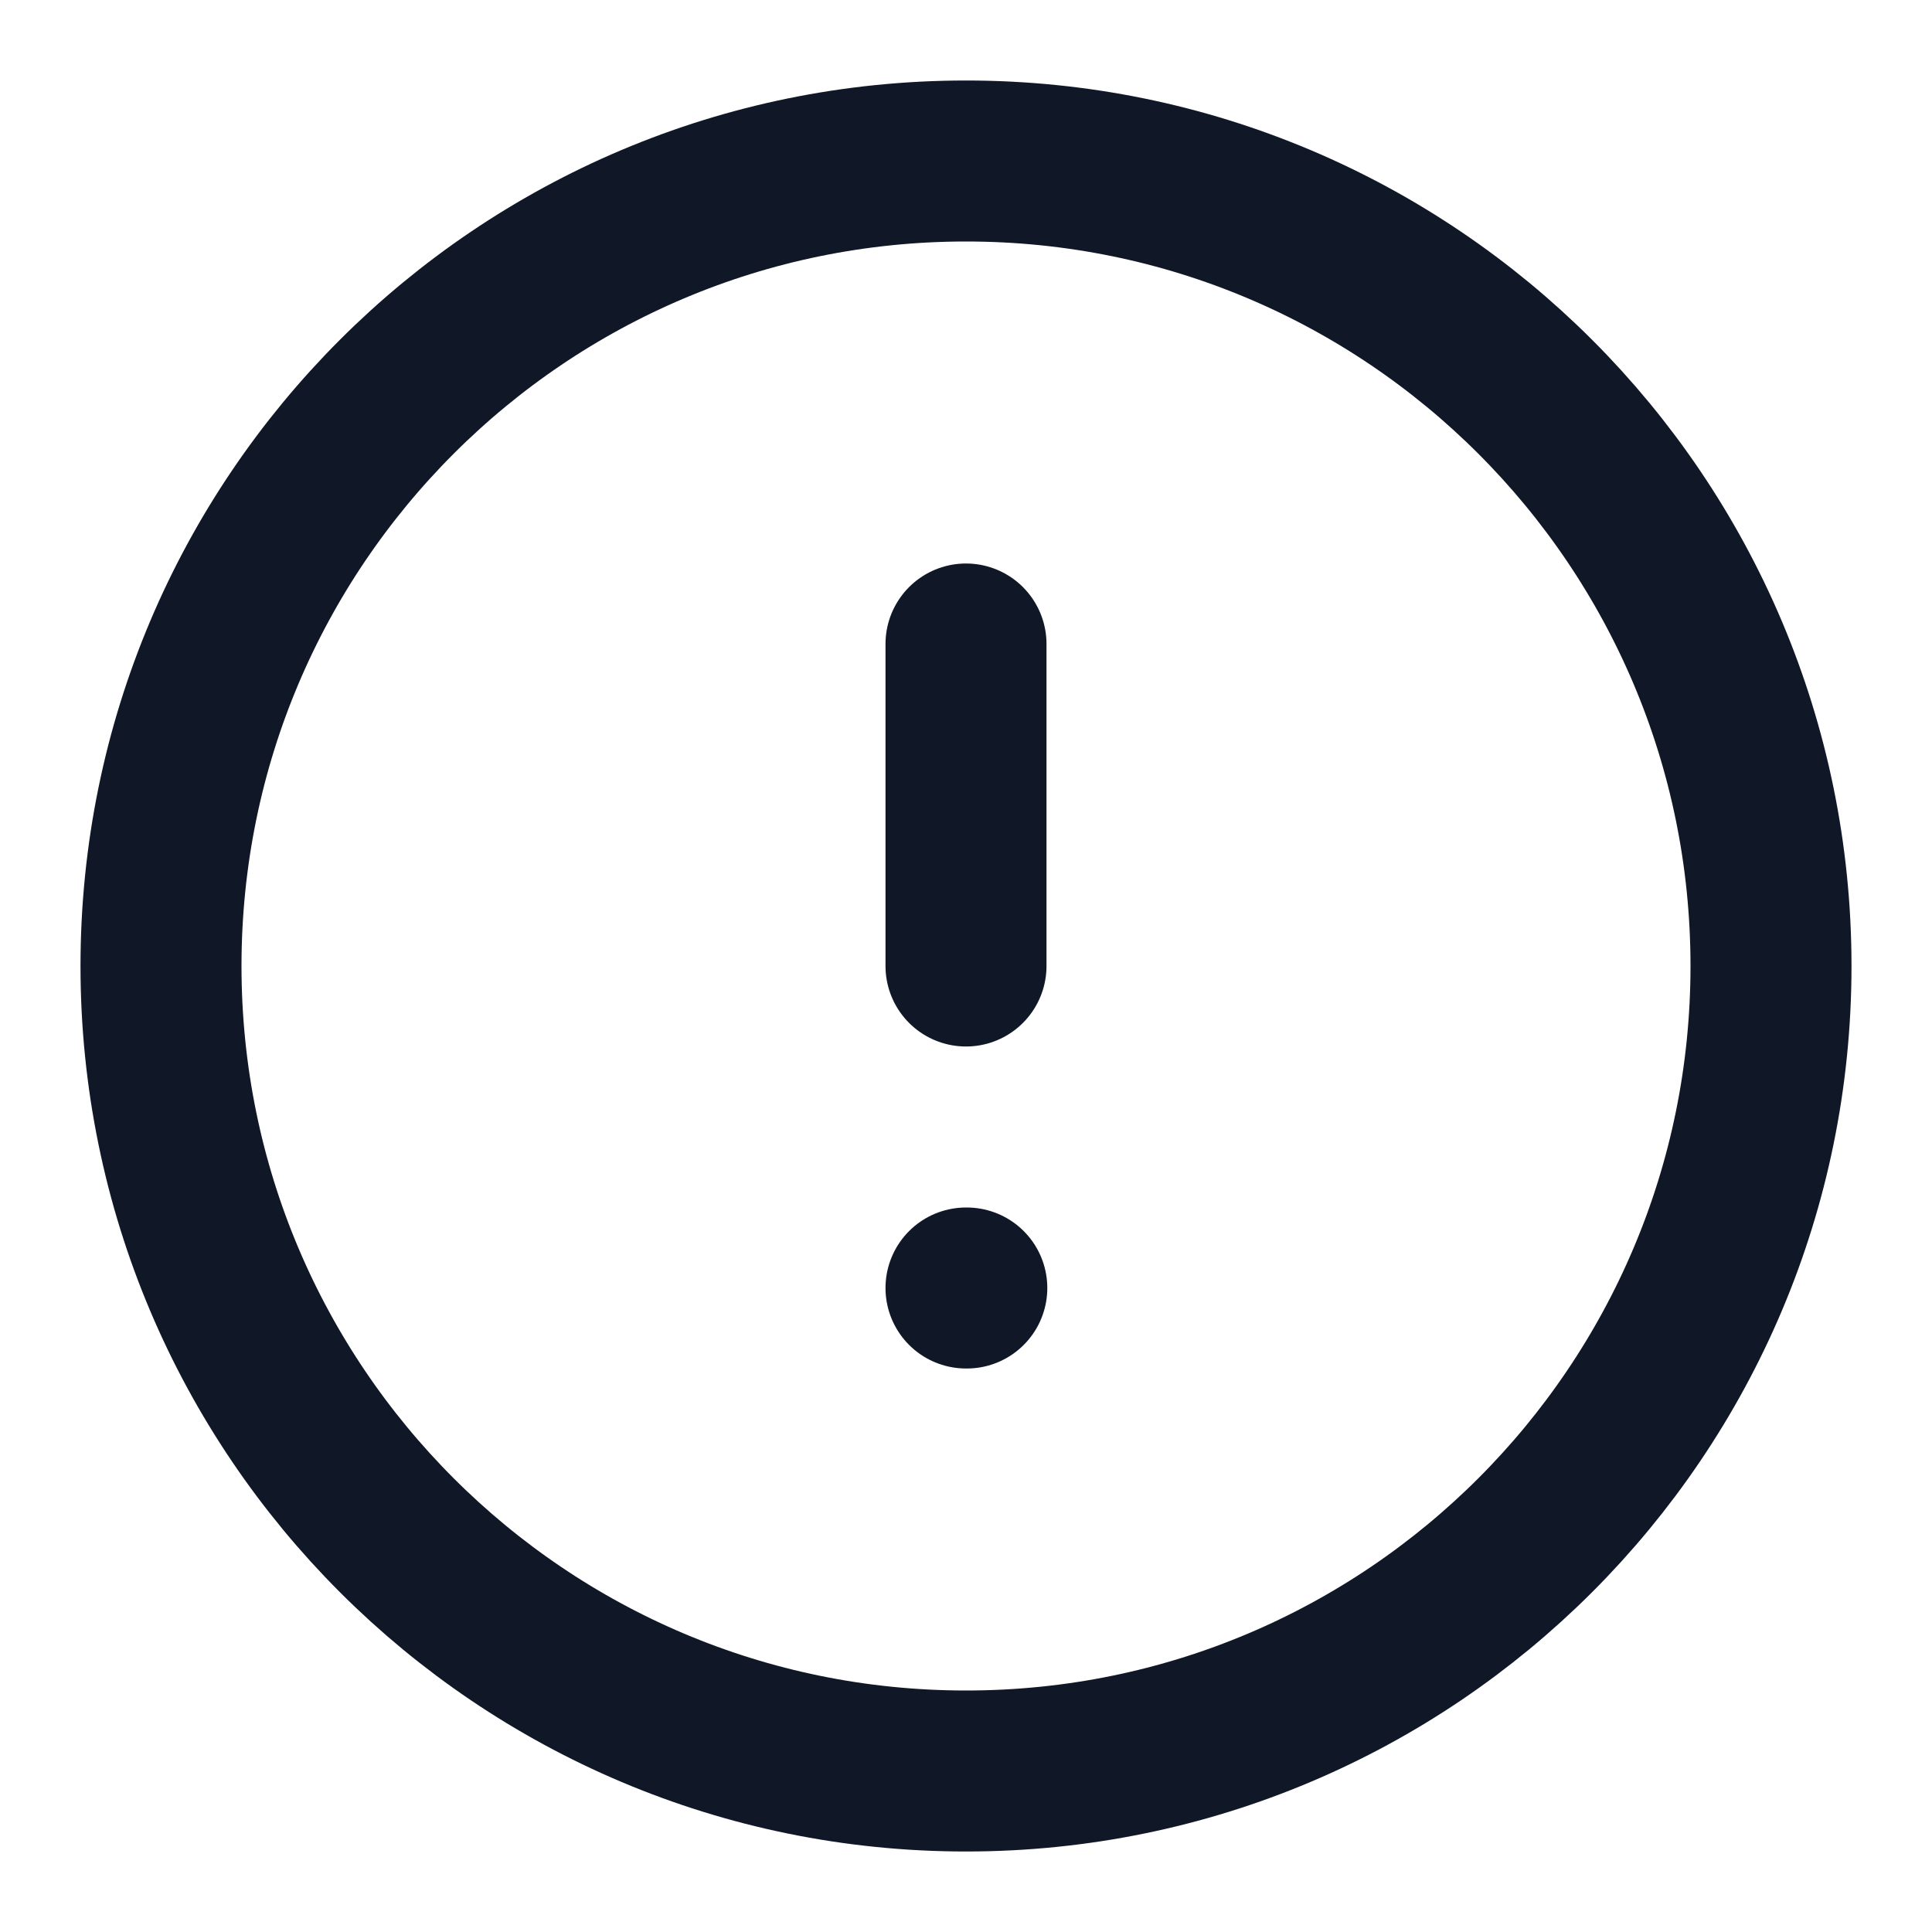
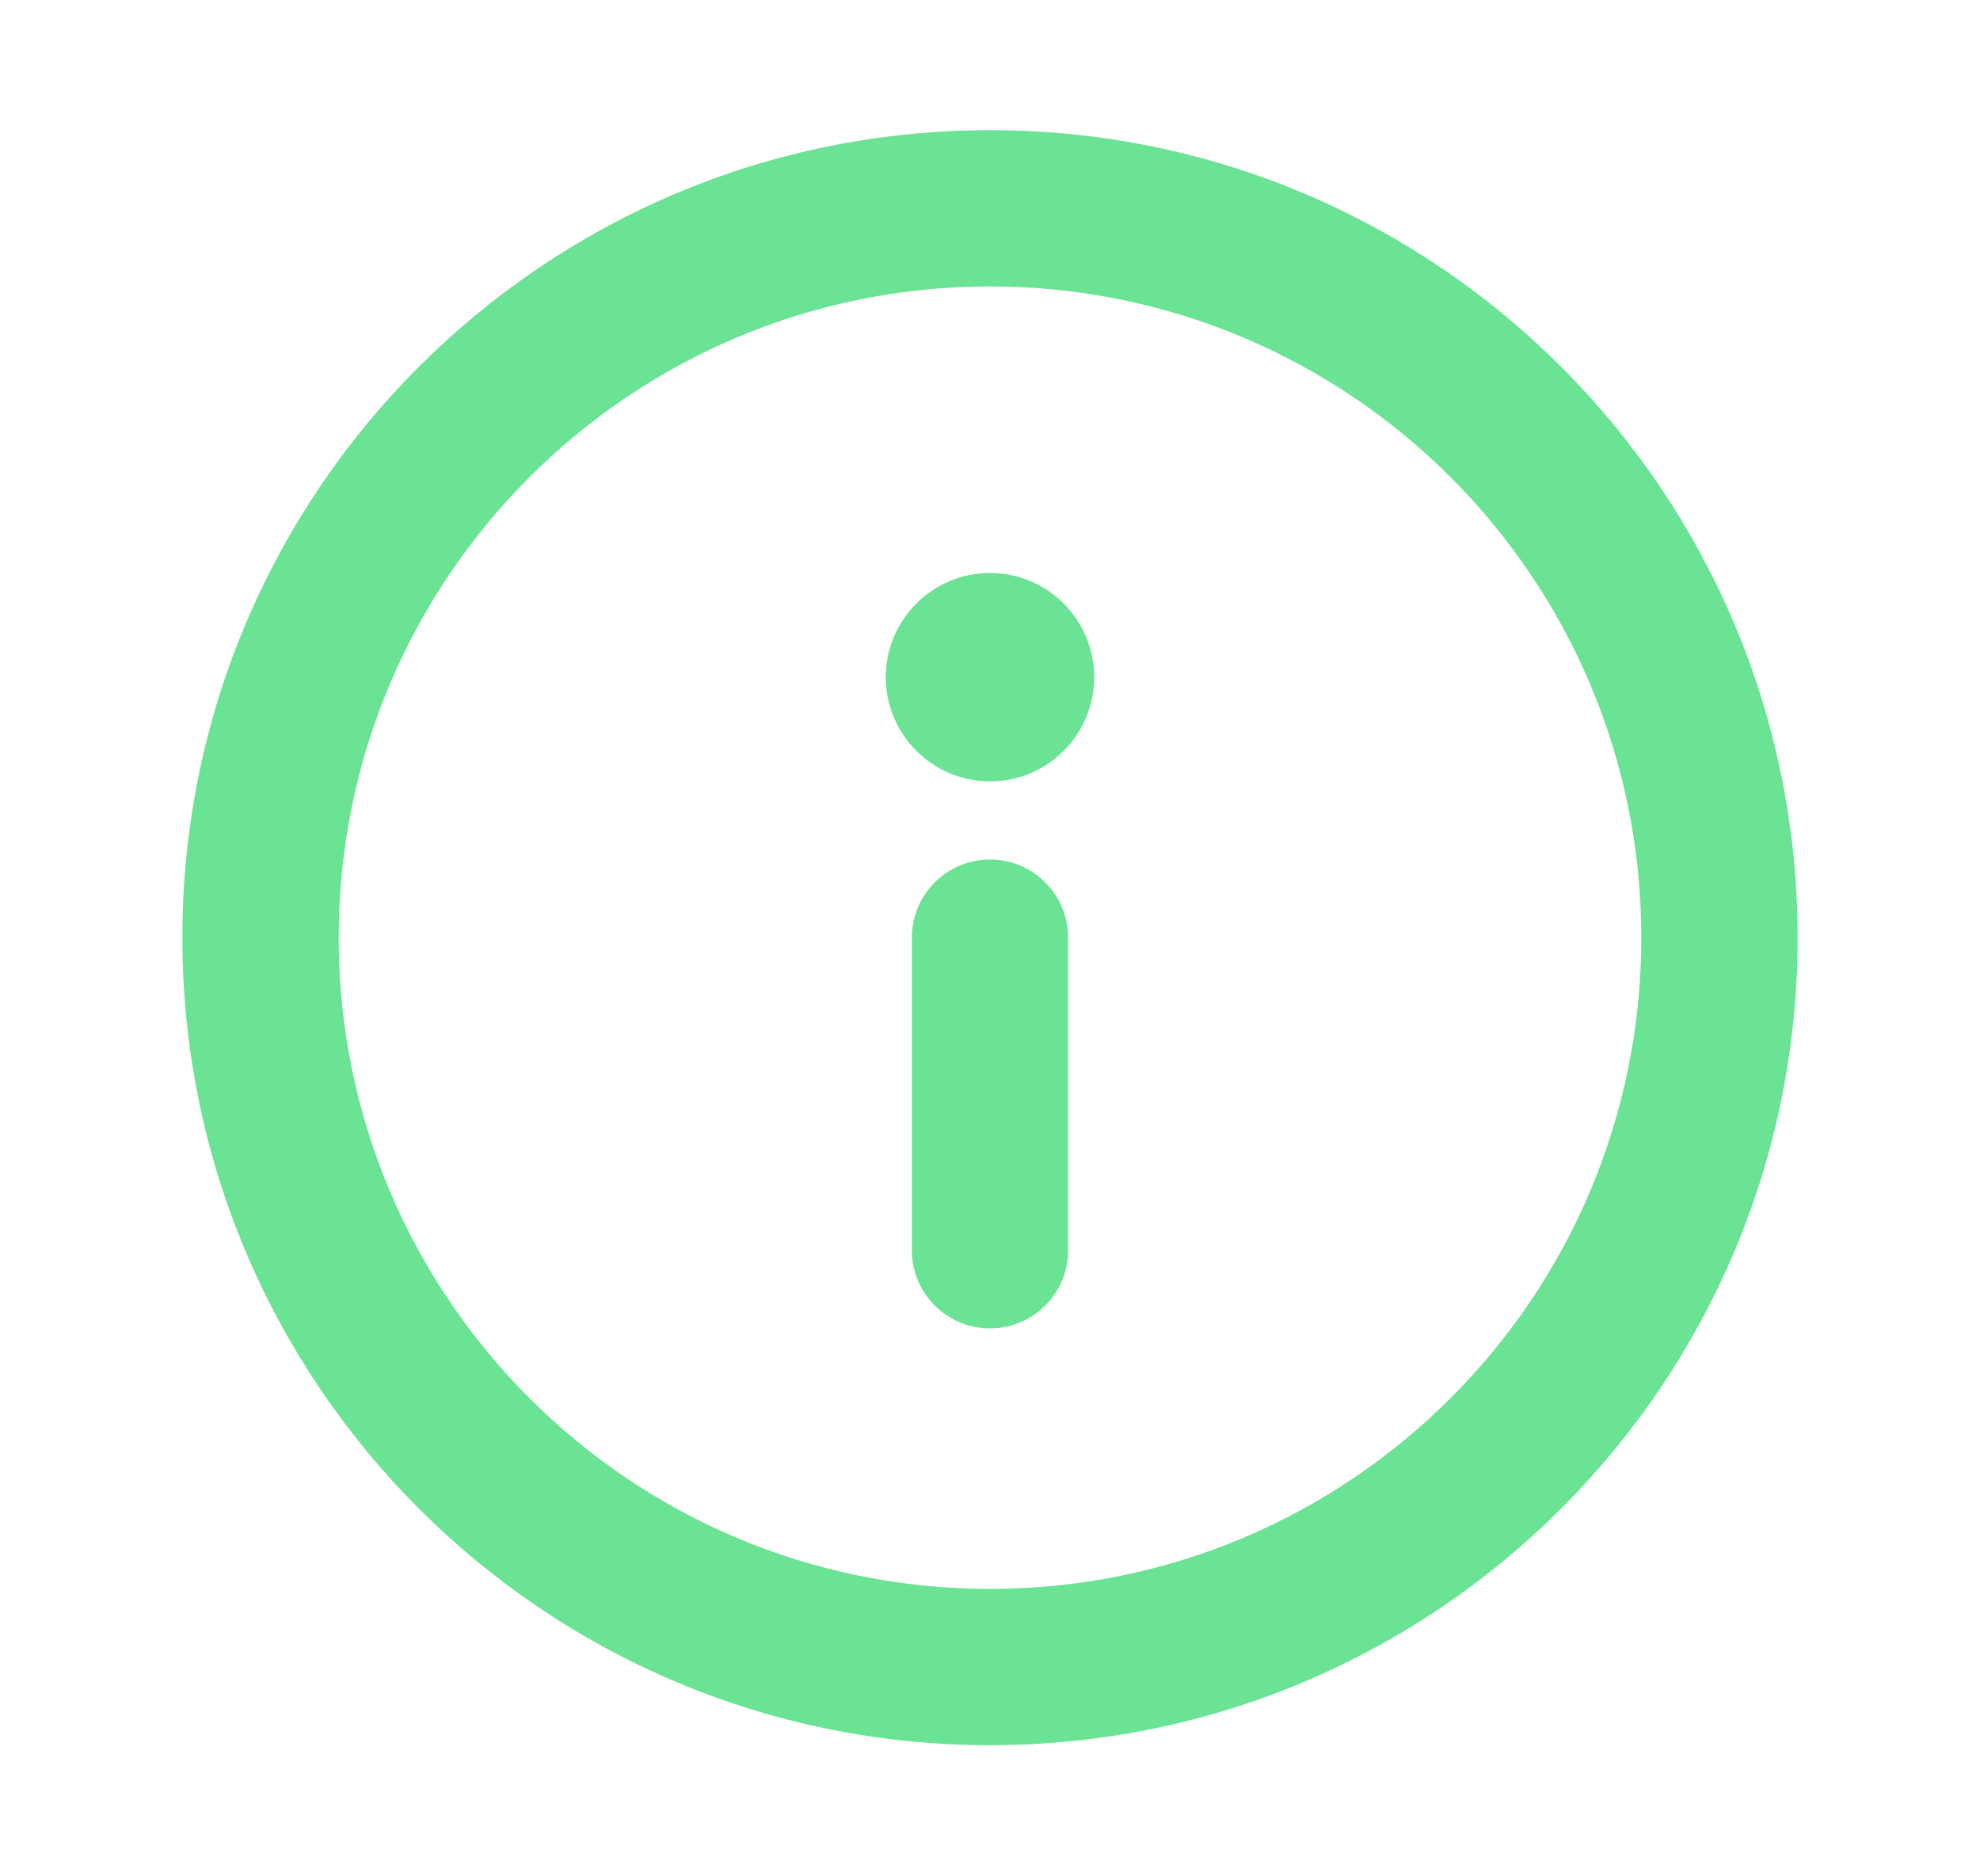
- <svg xmlns="http://www.w3.org/2000/svg" width="24" height="24" viewBox="0 0 24 24" fill="none">
-   <path d="M12 8V12M12 16H12.01M22 12C22 17.523 17.523 22 12 22C6.477 22 2 17.523 2 12C2 6.477 6.477 2 12 2C17.523 2 22 6.477 22 12Z" stroke="#101828" stroke-width="2" stroke-linecap="round" stroke-linejoin="round" />
+ <svg xmlns="http://www.w3.org/2000/svg" width="19" height="18" viewBox="0 0 19 18" fill="none">
+   <path fill-rule="evenodd" clip-rule="evenodd" d="M1.75 8.999C1.75 4.719 5.22 1.249 9.5 1.249C13.78 1.249 17.25 4.719 17.25 8.999C17.25 13.279 13.78 16.749 9.5 16.749C5.22 16.749 1.75 13.279 1.75 8.999ZM9.5 2.749C6.048 2.749 3.25 5.547 3.25 8.999C3.25 12.451 6.048 15.249 9.5 15.249C12.952 15.249 15.75 12.451 15.75 8.999C15.75 5.547 12.952 2.749 9.5 2.749ZM9.5 8.249C9.914 8.249 10.25 8.585 10.25 8.999V11.999C10.25 12.413 9.914 12.749 9.5 12.749C9.086 12.749 8.75 12.413 8.75 11.999V8.999C8.75 8.585 9.086 8.249 9.5 8.249ZM9.5 7.499C8.948 7.499 8.5 7.051 8.5 6.499C8.5 5.947 8.948 5.499 9.5 5.499C10.052 5.499 10.5 5.947 10.5 6.499C10.5 7.051 10.052 7.499 9.5 7.499Z" fill="#6AE394" />
</svg>
